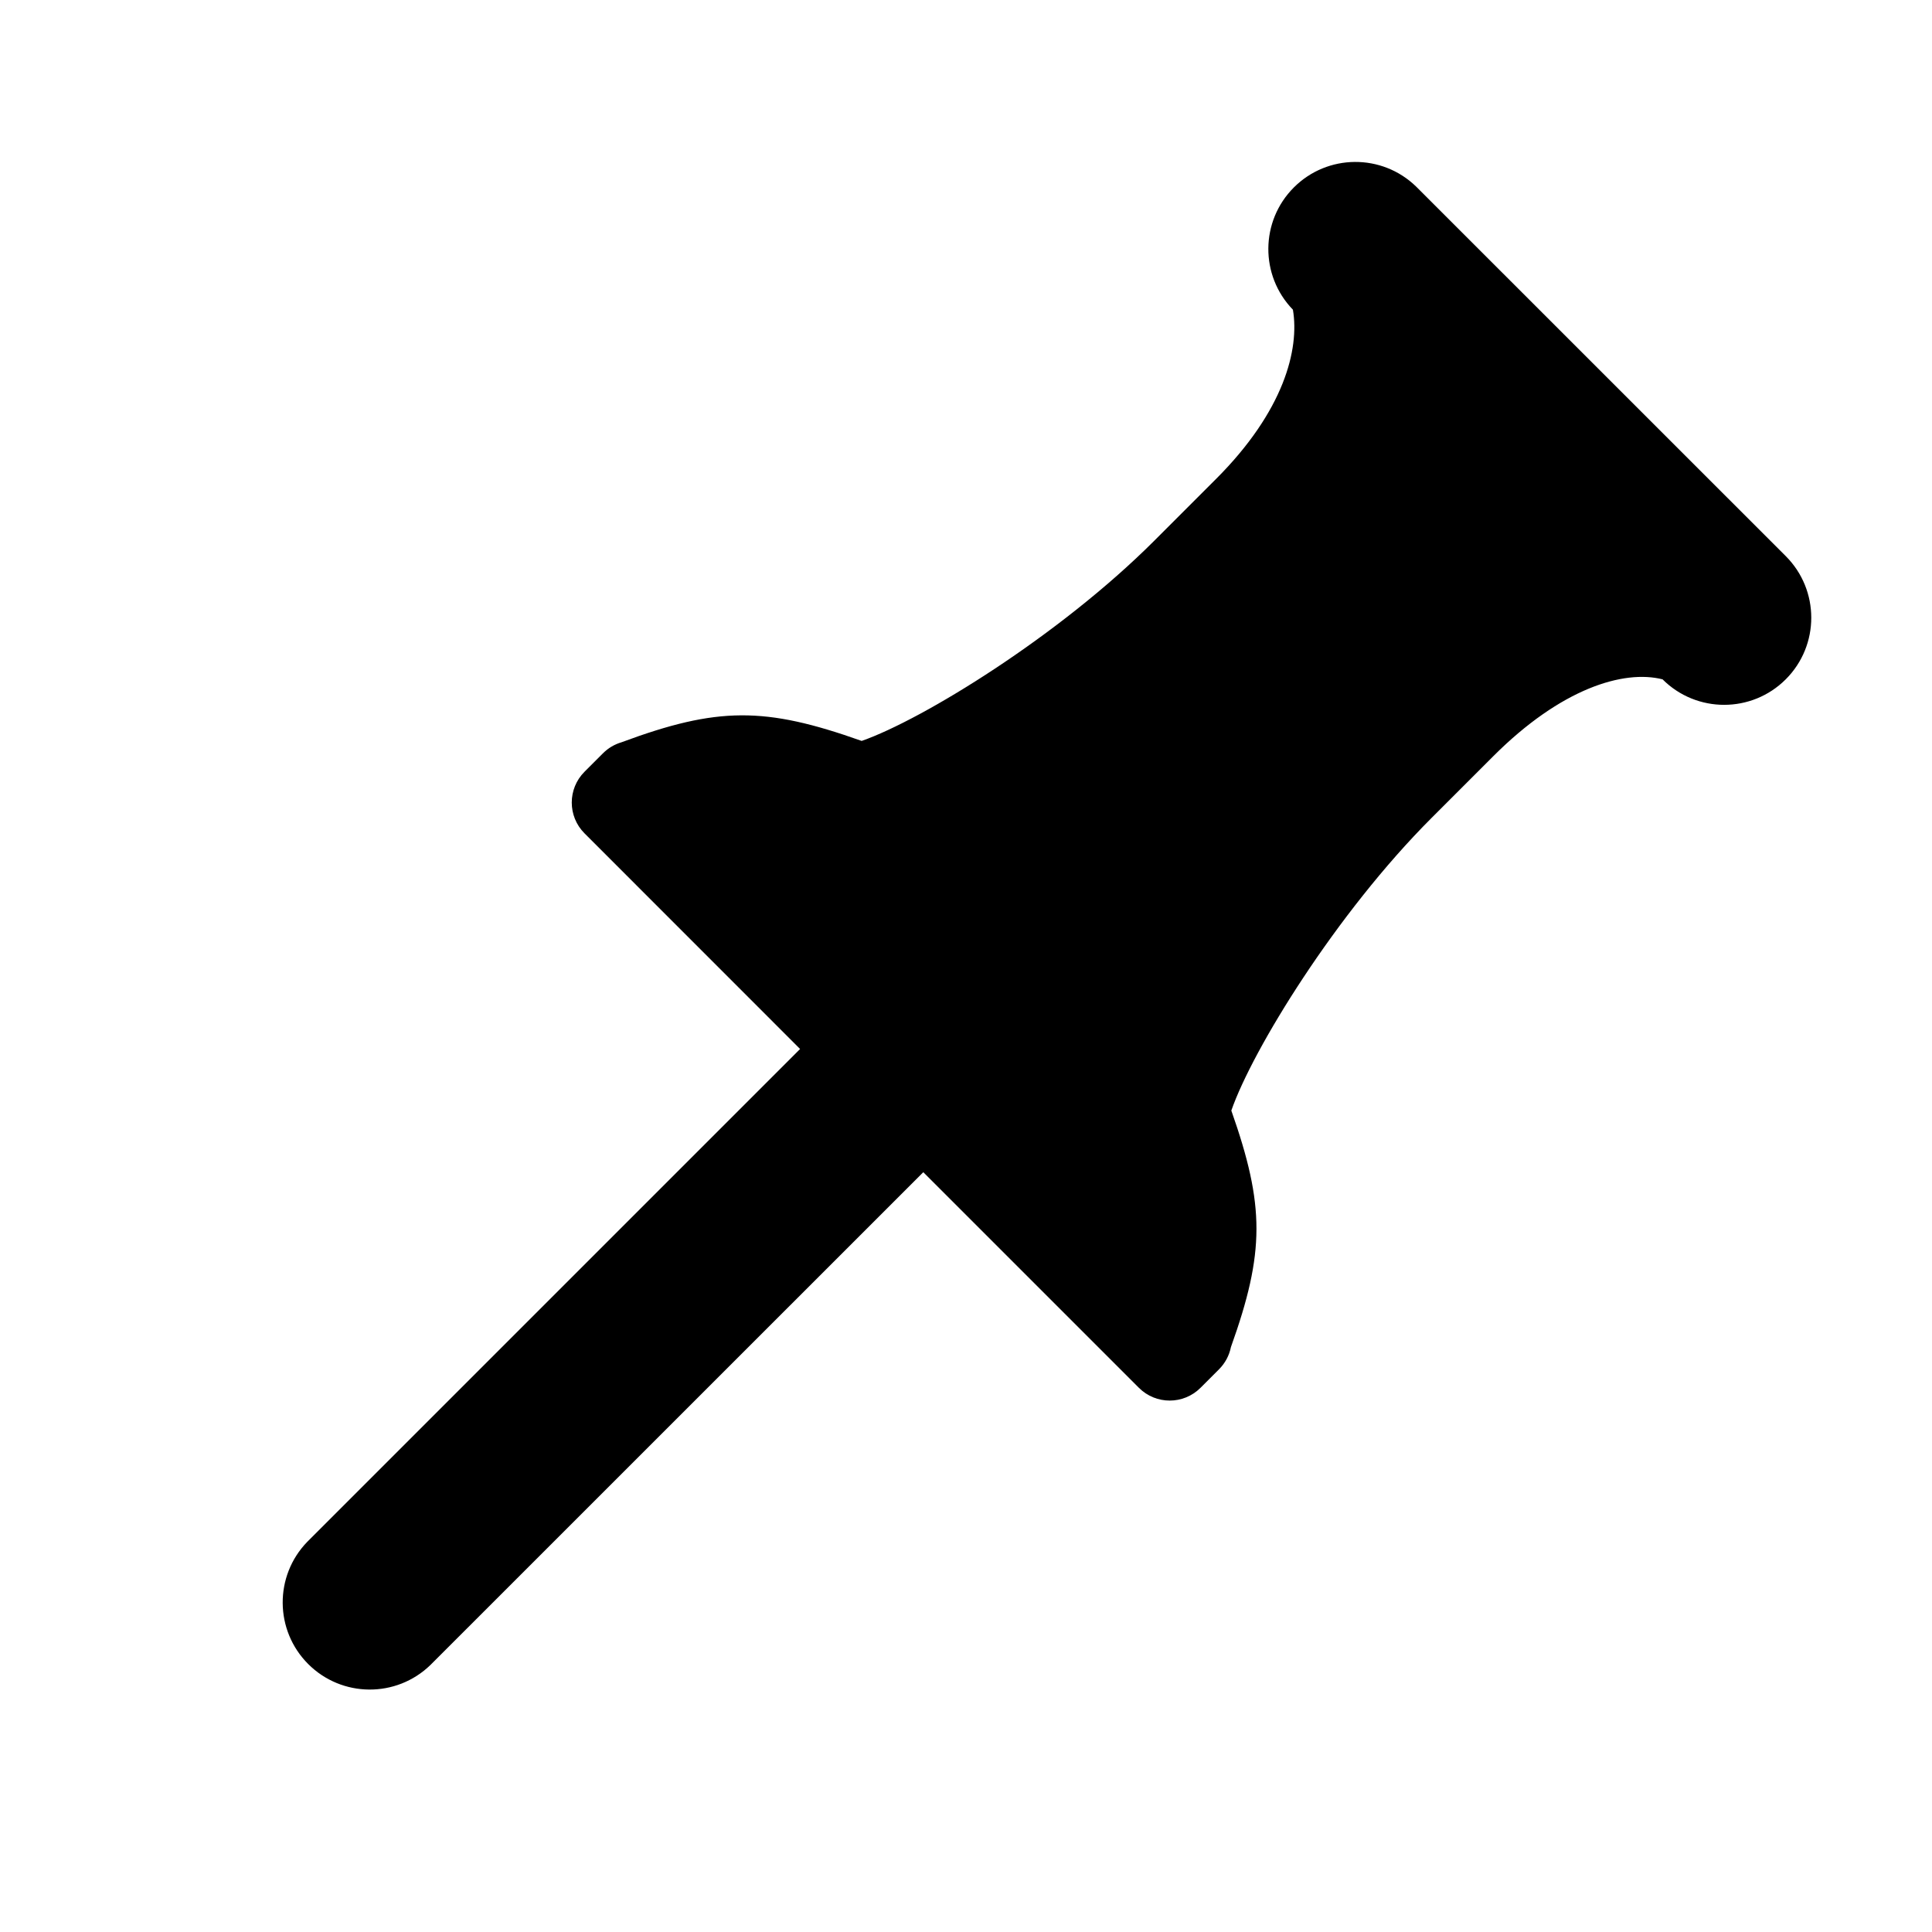
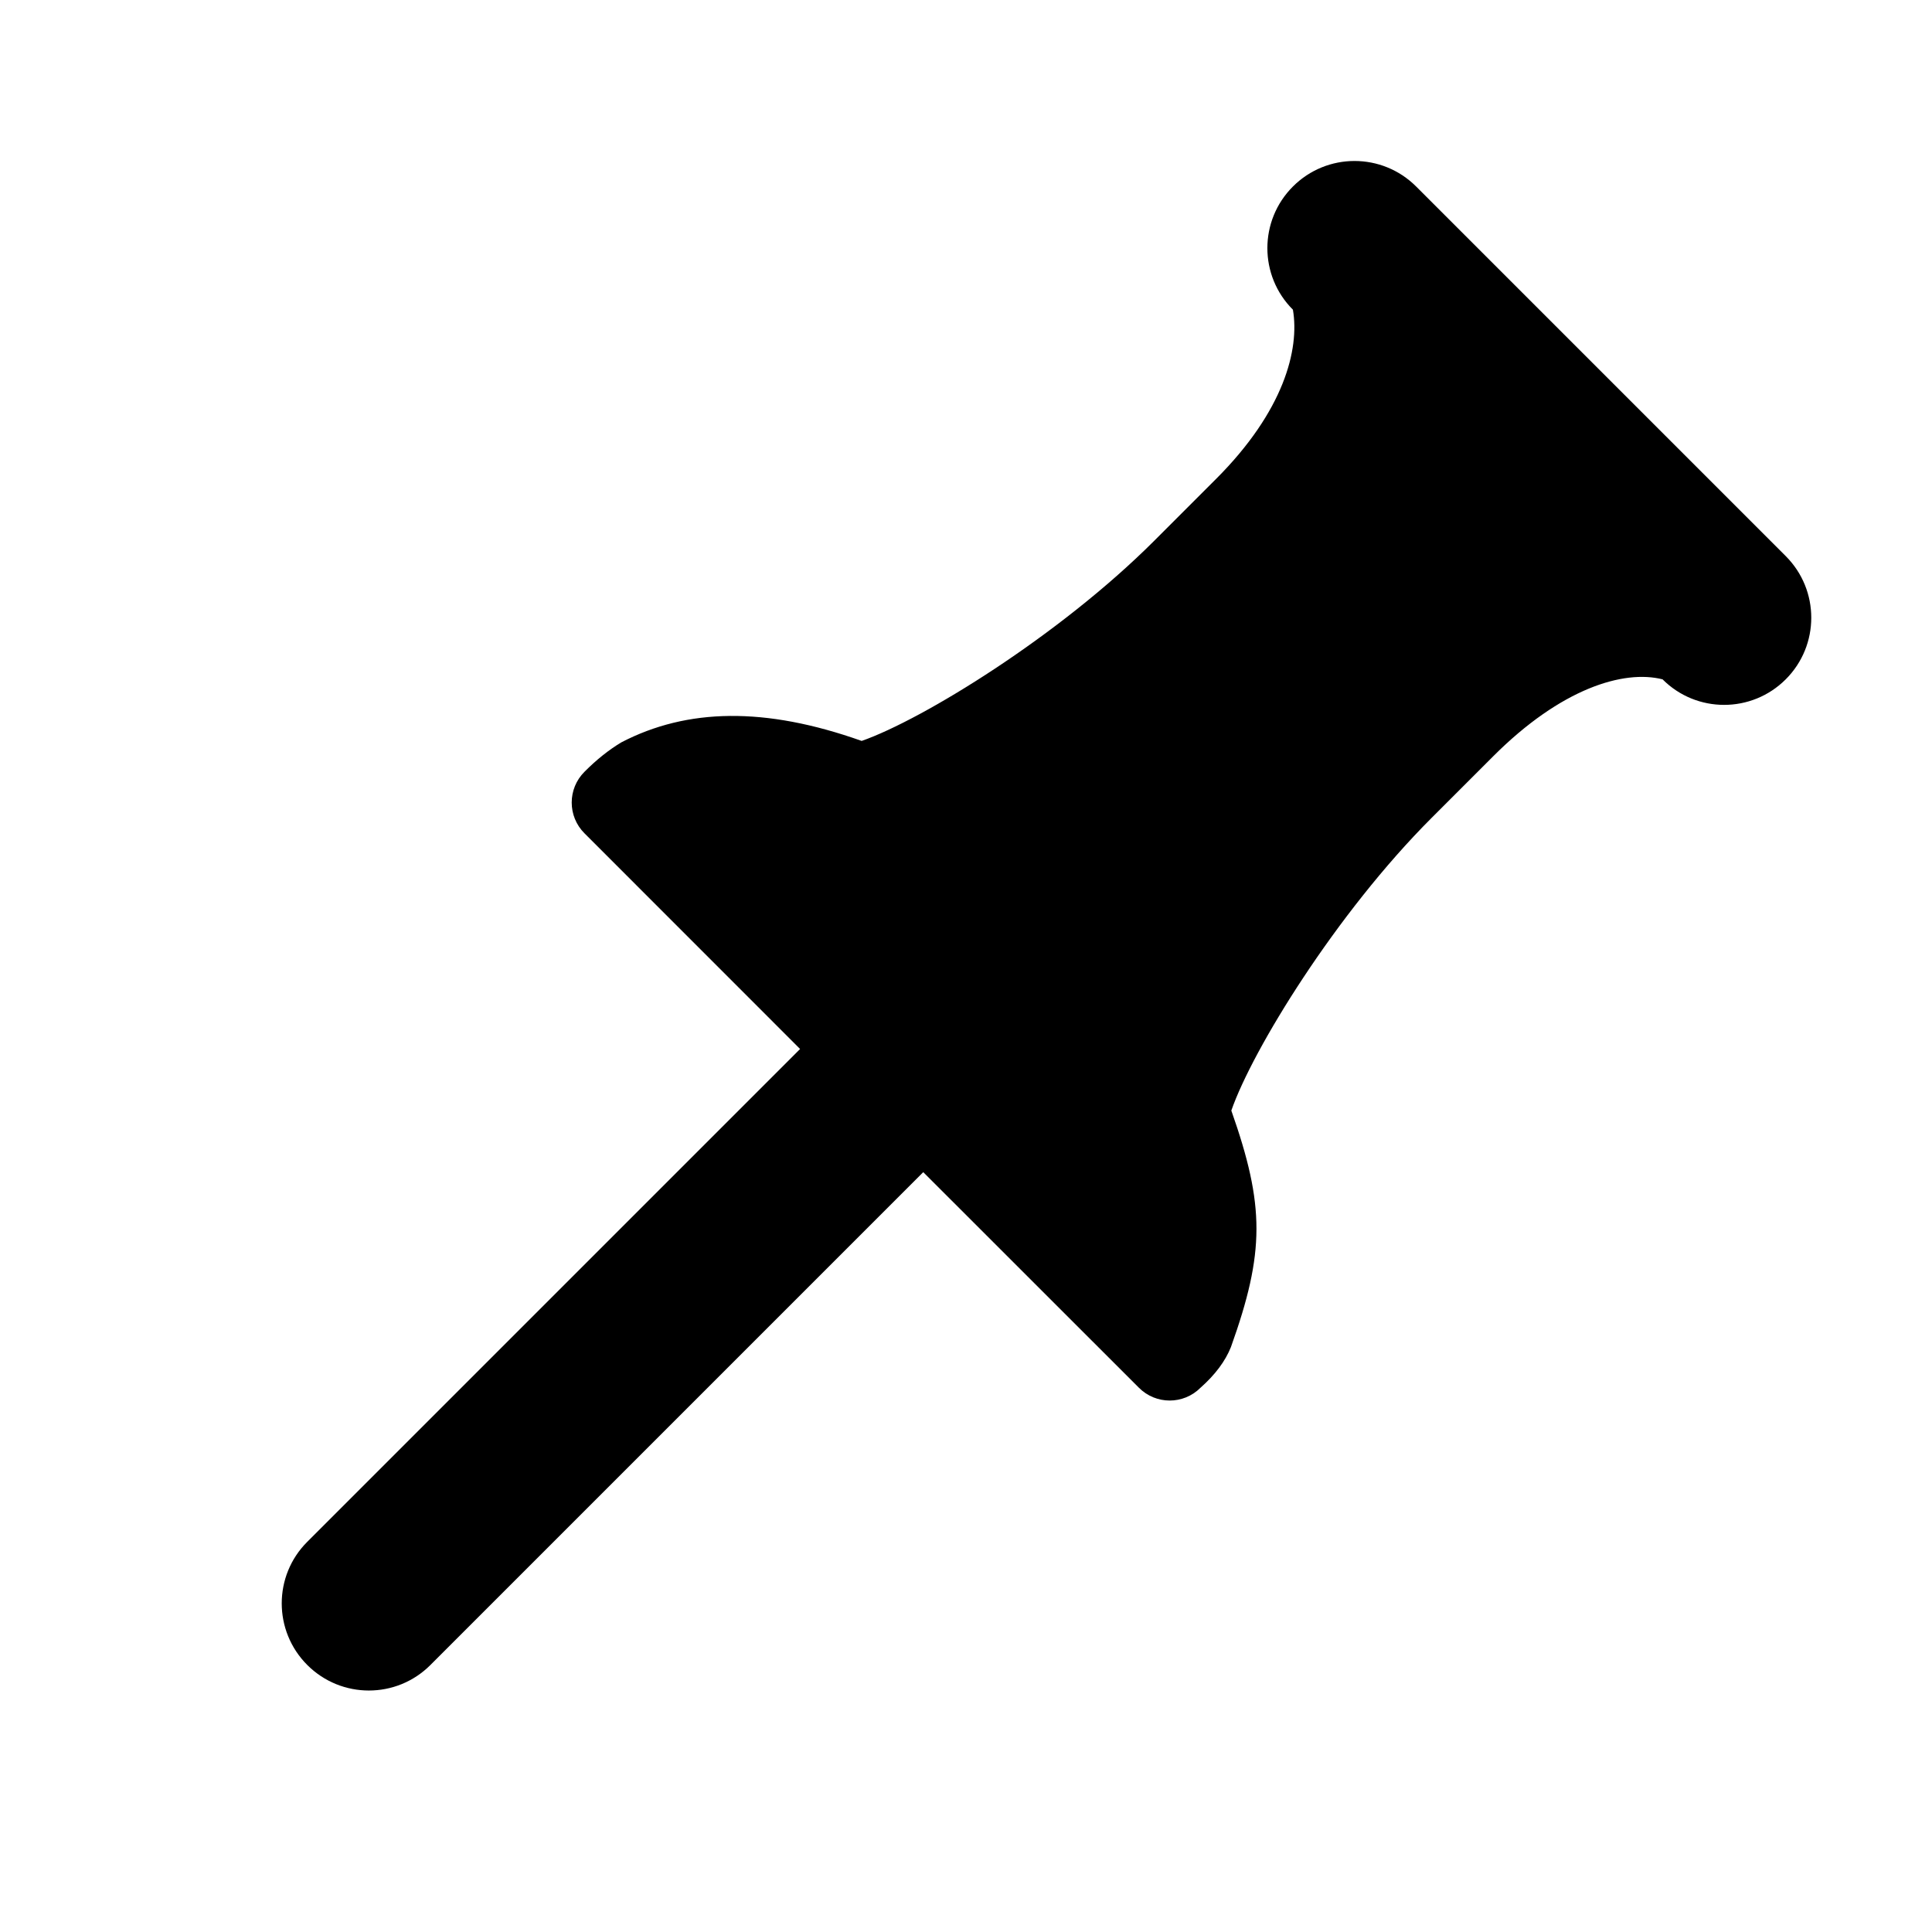
<svg xmlns="http://www.w3.org/2000/svg" width="16" height="16" viewBox="0 0 24 24">
-   <path d="M11.47 14.561l-6.123 6.122a1.082 1.082 0 0 1-1.53-1.53l6.122-6.122-2.678-2.679a.541.541 0 0 1 0-.765l.23-.23a.539.539 0 0 1 .229-.136c1.194-.443 1.782-.444 2.984-.017.755-.264 2.452-1.304 3.635-2.487l.765-.765c.846-.845 1.04-1.612.957-2.105a1.082 1.082 0 0 1 1.53-1.53l4.592 4.591a1.082 1.082 0 0 1-1.53 1.531c-.483-.122-1.26.111-2.105.957l-.765.765c-1.185 1.185-2.225 2.88-2.487 3.635.417 1.184.417 1.758-.005 2.938a.539.539 0 0 1-.148.276l-.23.23a.541.541 0 0 1-.765 0l-2.679-2.679z" />
+   <path d="M11.469,14.561 L5.347,20.683 C4.925,21.106 4.24,21.106 3.817,20.683 C3.394,20.26 3.394,19.575 3.817,19.153 L9.939,13.031 L7.261,10.352 C7.049,10.141 7.049,9.798 7.261,9.587 C7.41,9.437 7.563,9.315 7.72,9.221 C8.535,8.798 9.502,8.777 10.704,9.204 C11.459,8.94 13.156,7.9 14.339,6.717 L15.104,5.952 C15.95,5.107 16.145,4.34 16.061,3.847 C15.638,3.425 15.638,2.74 16.061,2.317 C16.484,1.894 17.169,1.894 17.592,2.317 L22.183,6.908 C22.606,7.331 22.606,8.016 22.183,8.439 C21.76,8.862 21.075,8.862 20.653,8.439 C20.17,8.317 19.393,8.55 18.548,9.396 L17.783,10.161 C16.598,11.346 15.558,13.041 15.296,13.796 C15.713,14.98 15.713,15.554 15.291,16.734 C15.221,16.909 15.095,17.078 14.913,17.239 C14.702,17.451 14.359,17.451 14.148,17.239 L11.469,14.561 Z" />
</svg>
